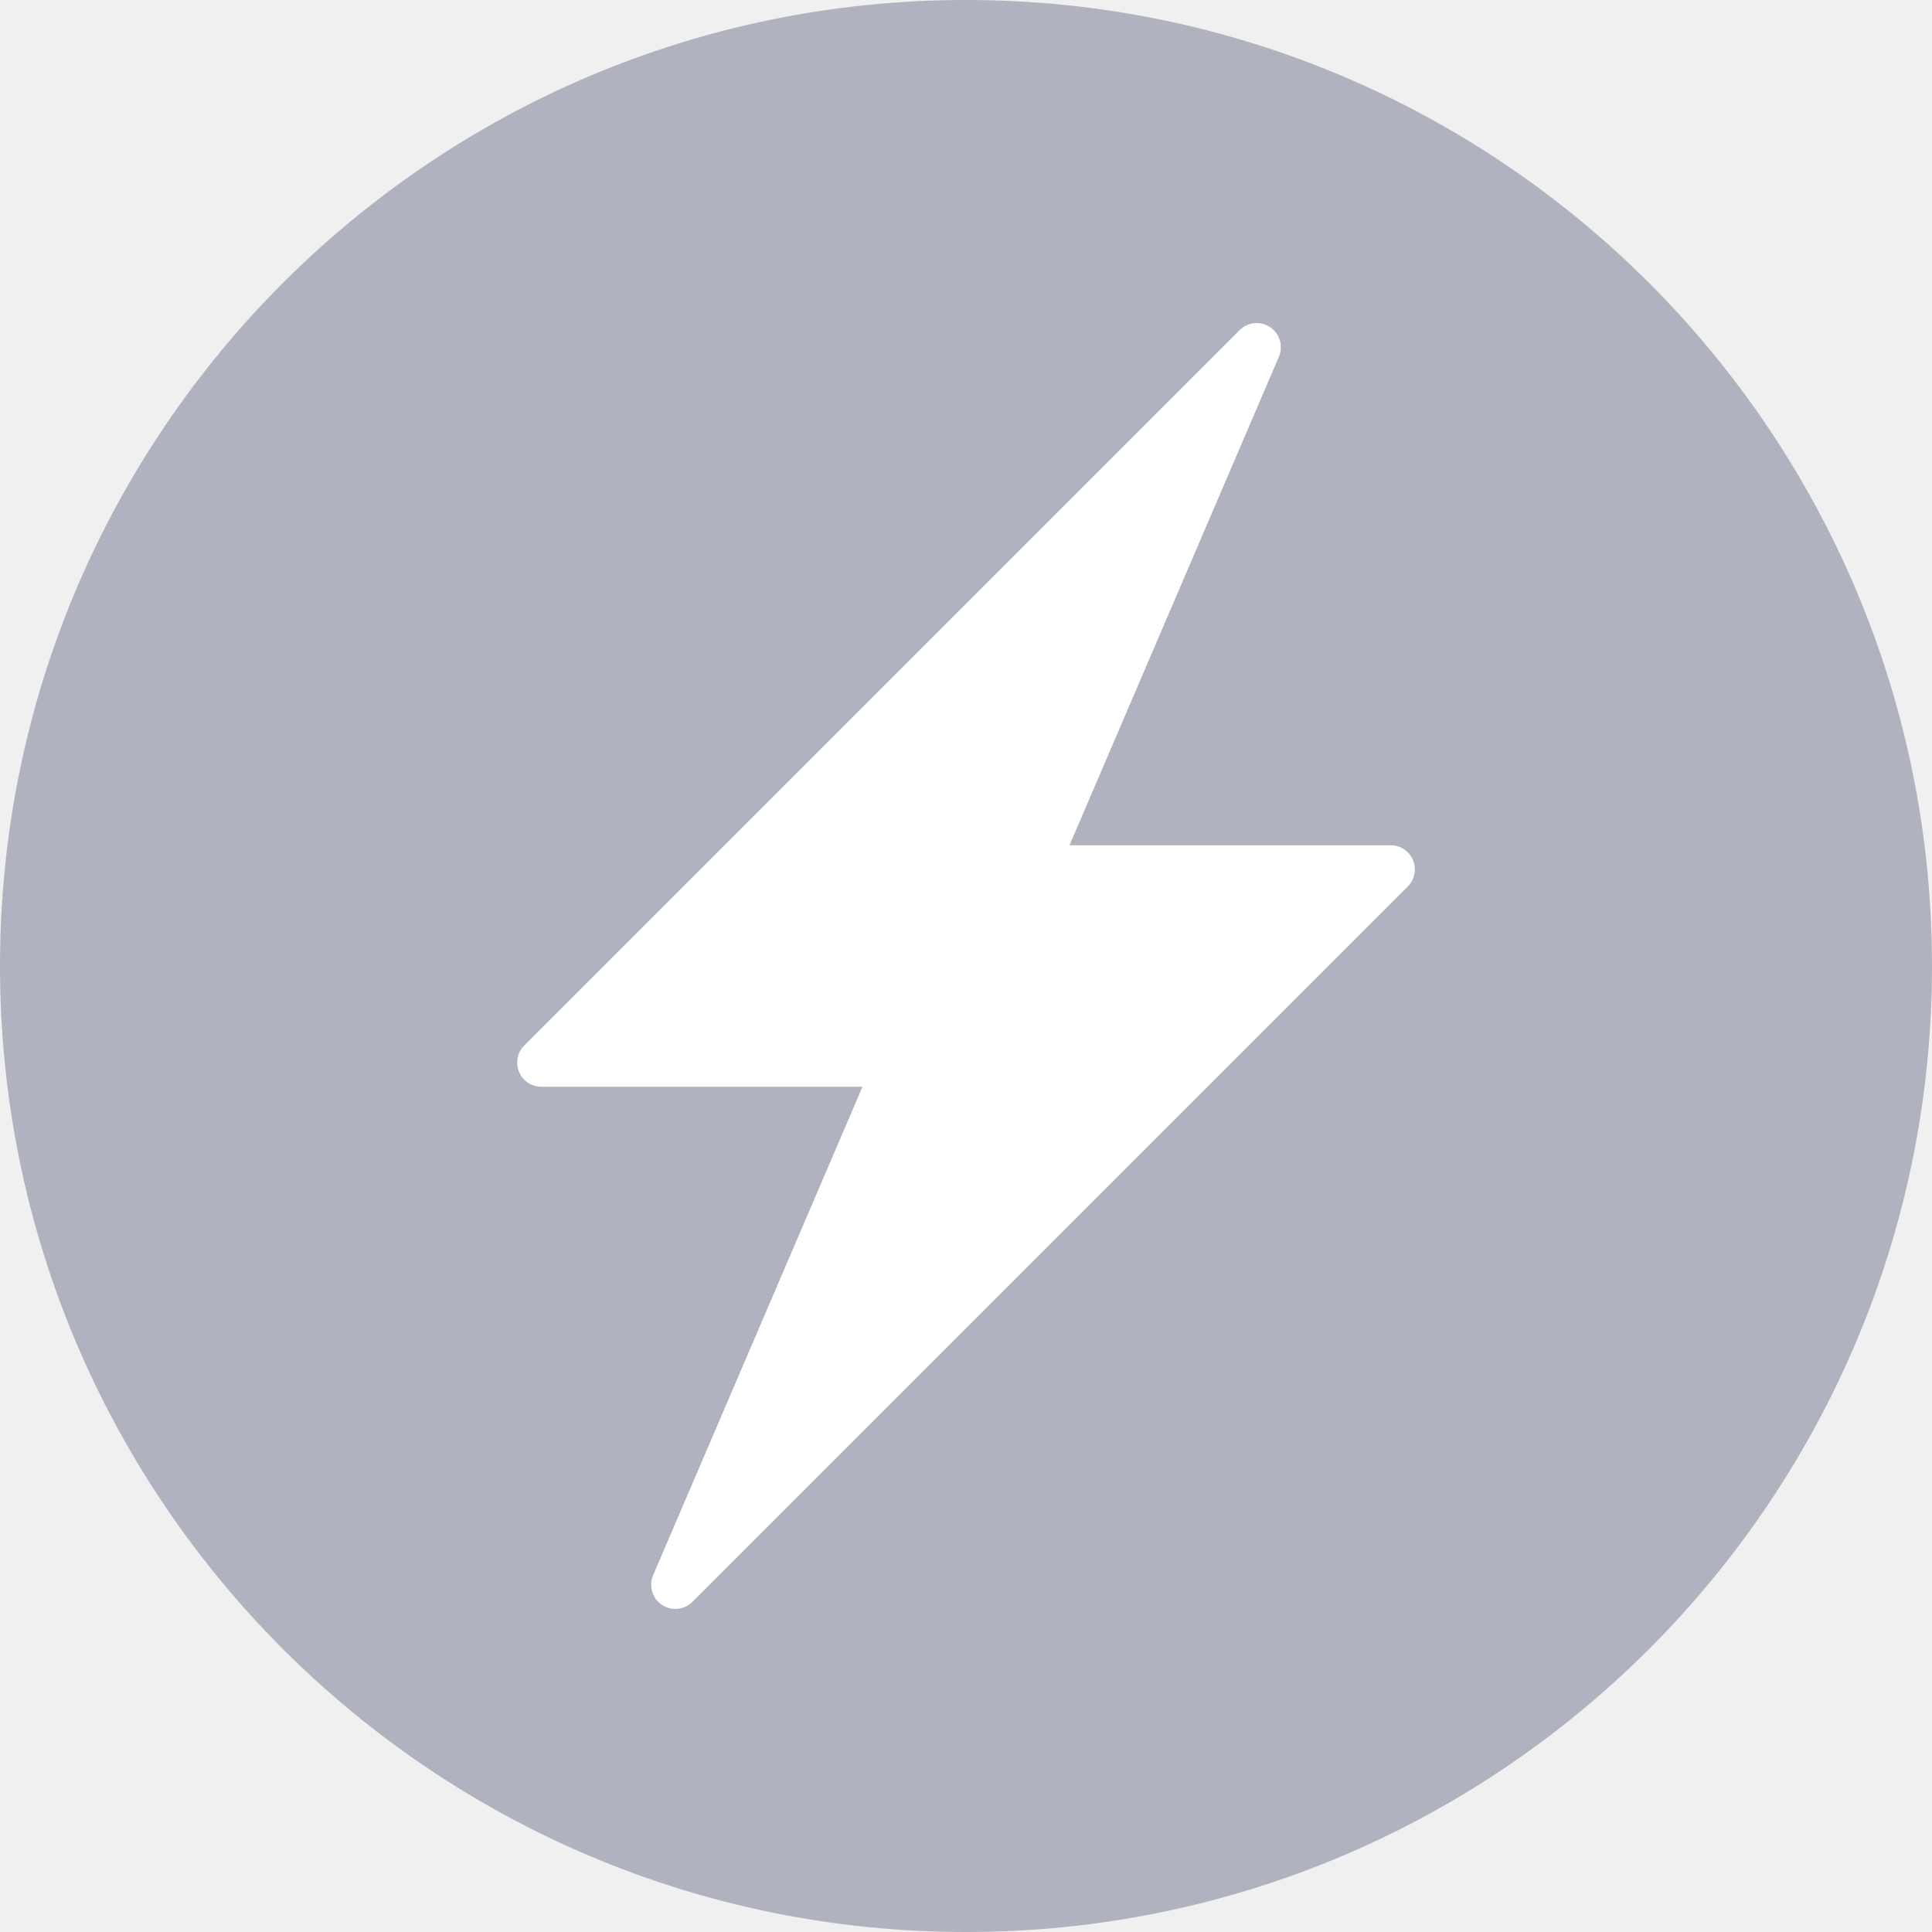
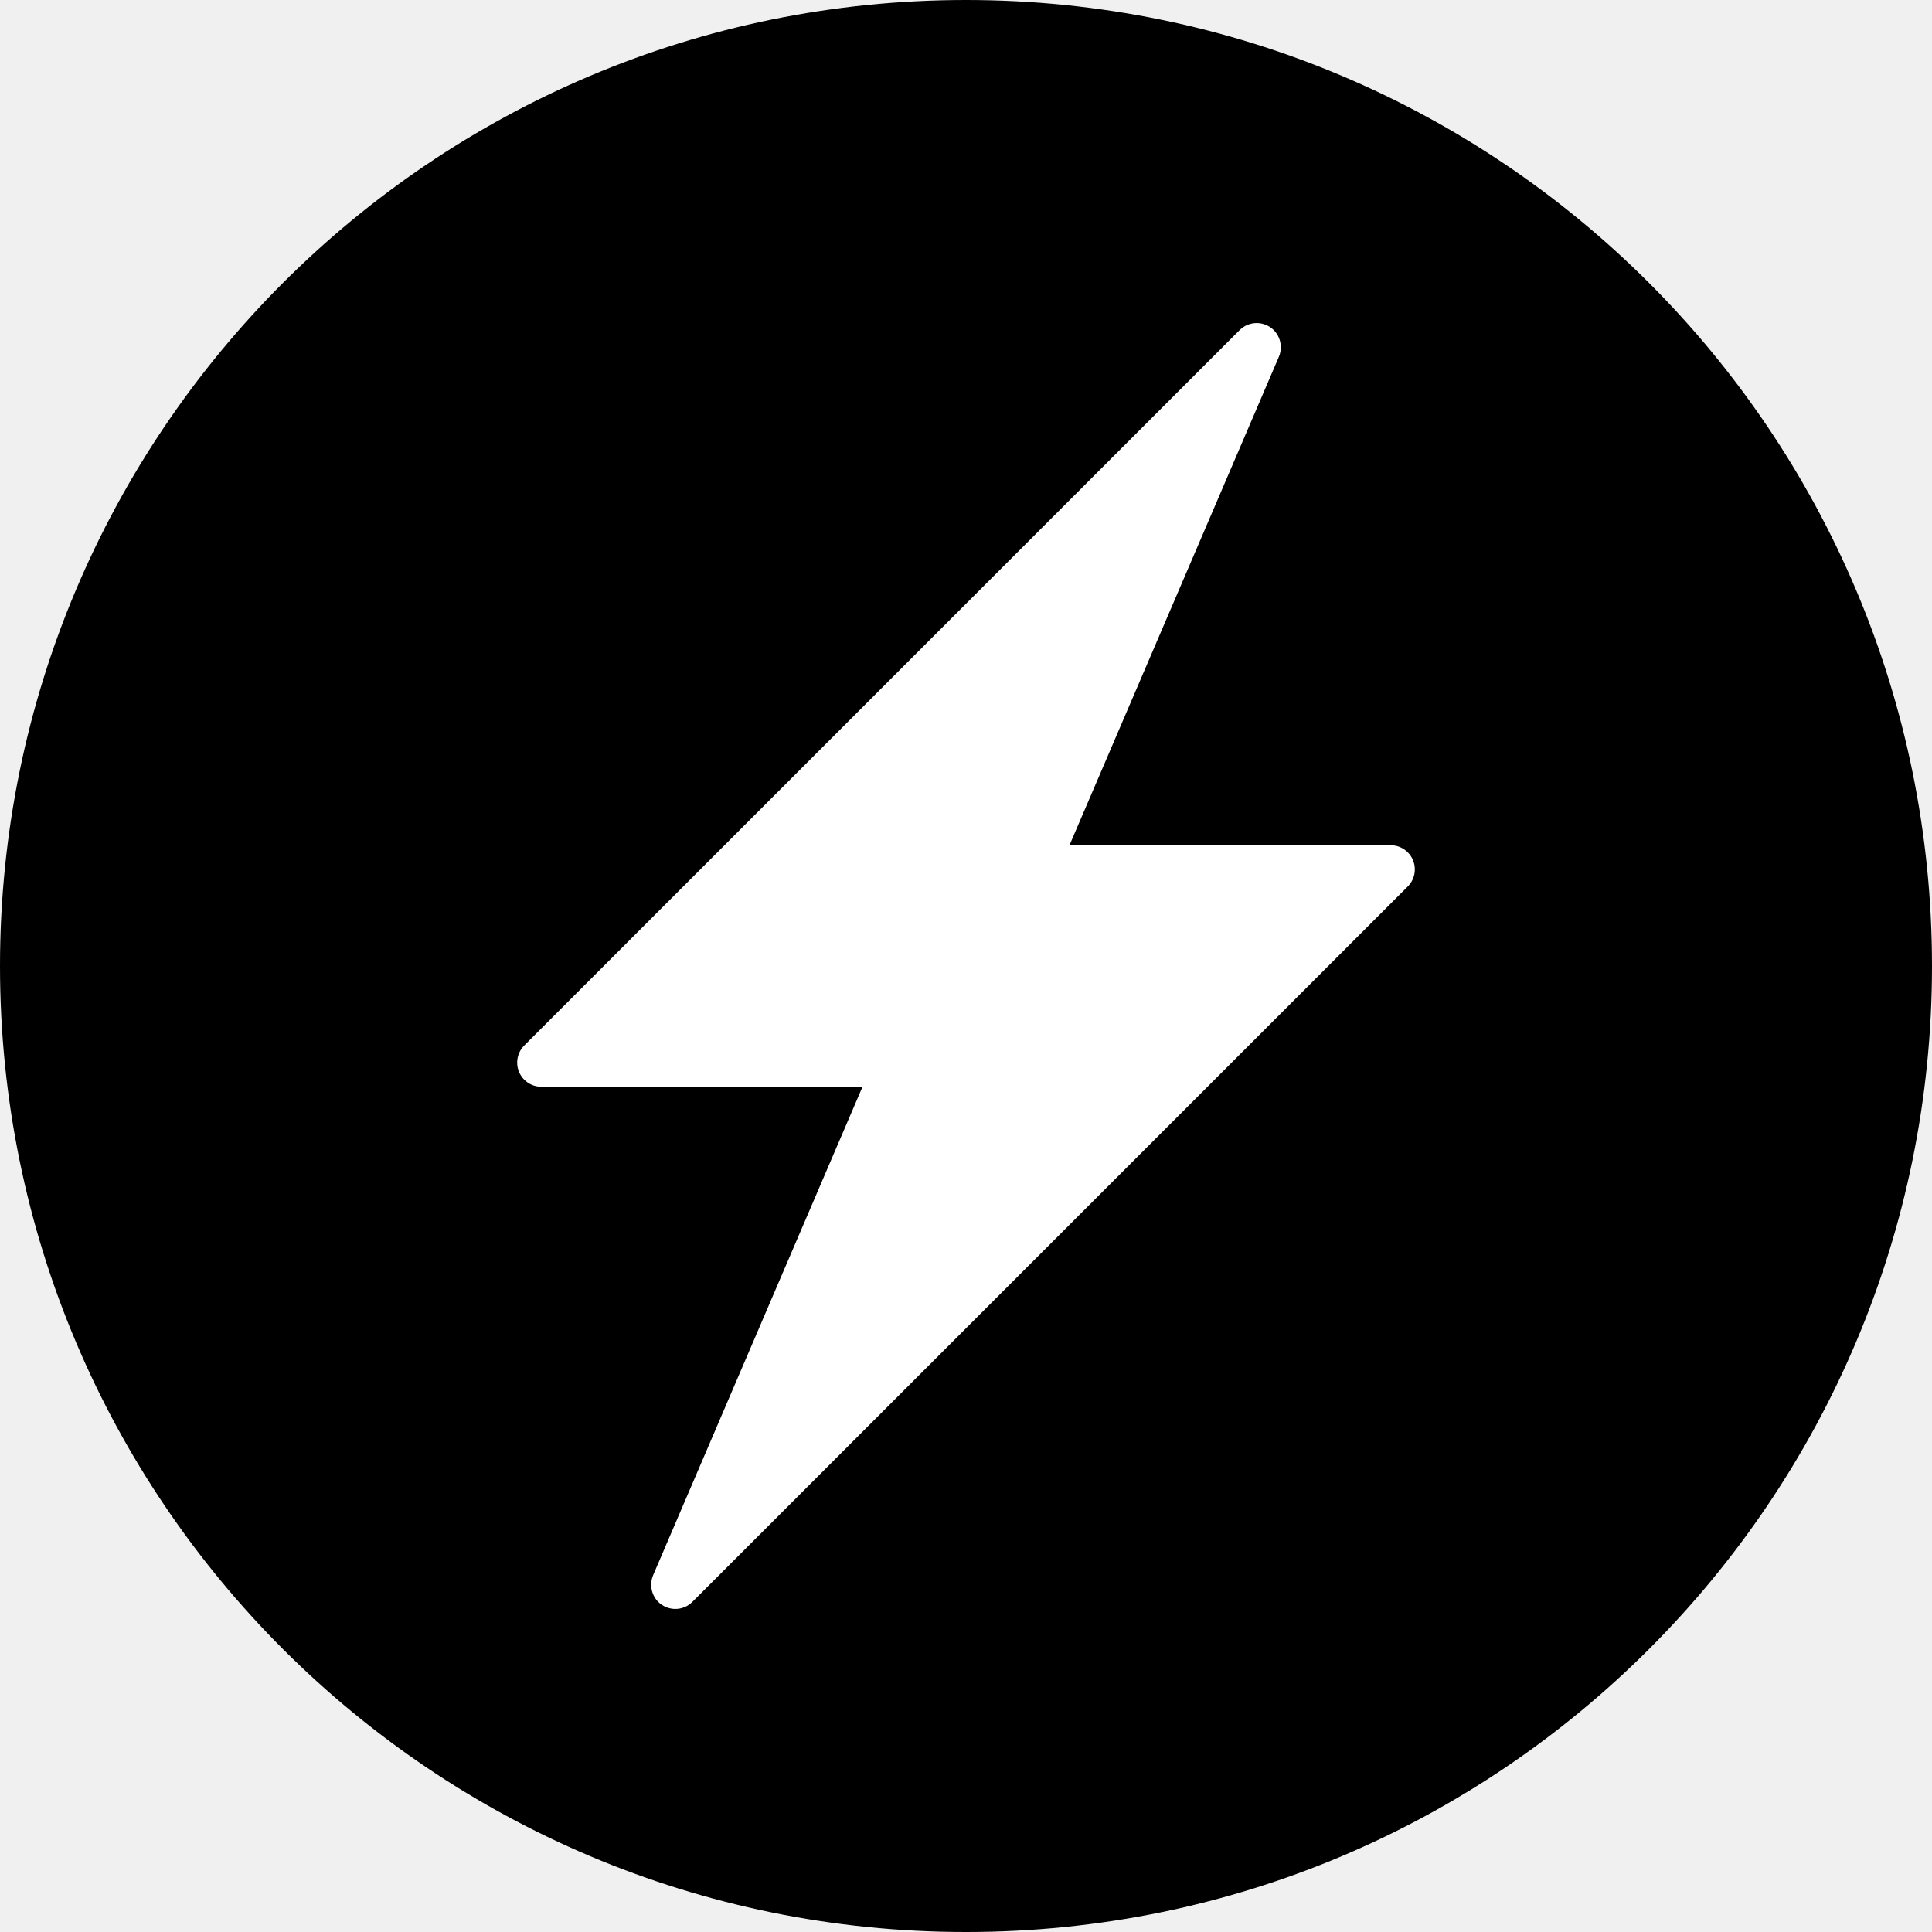
<svg xmlns="http://www.w3.org/2000/svg" width="16px" height="16px" viewBox="0 0 16 16" version="1.1">
  <defs />
-   <g id="icons/system/light/sidebar/active/ic-active-normal" stroke="none" stroke-width="1" fill="none" fill-rule="evenodd">
-     <circle id="Oval" fill="#B0B3BF" cx="8" cy="8" r="8" />
+   <g id="icons/system/light/sidebar/active/ic-active-normal" stroke="none" stroke-width="1" fill-rule="evenodd">
+     <circle id="Oval" cx="8" cy="8" r="8" />
    <path d="M8.857,7 L11.517,7 C11.628,7 11.717,7.09 11.717,7.2 C11.717,7.253 11.696,7.304 11.659,7.341 L5.734,13.266 C5.656,13.344 5.53,13.344 5.451,13.266 C5.394,13.208 5.377,13.121 5.409,13.045 L7.143,9 L4.483,9 C4.372,9 4.283,8.91 4.283,8.8 C4.283,8.747 4.304,8.696 4.341,8.659 L10.266,2.734 C10.344,2.656 10.47,2.656 10.549,2.734 C10.606,2.792 10.623,2.879 10.591,2.955 L8.857,7 Z" id="Combined-Shape" fill="#FFFFFF" />
  </g>
</svg>
